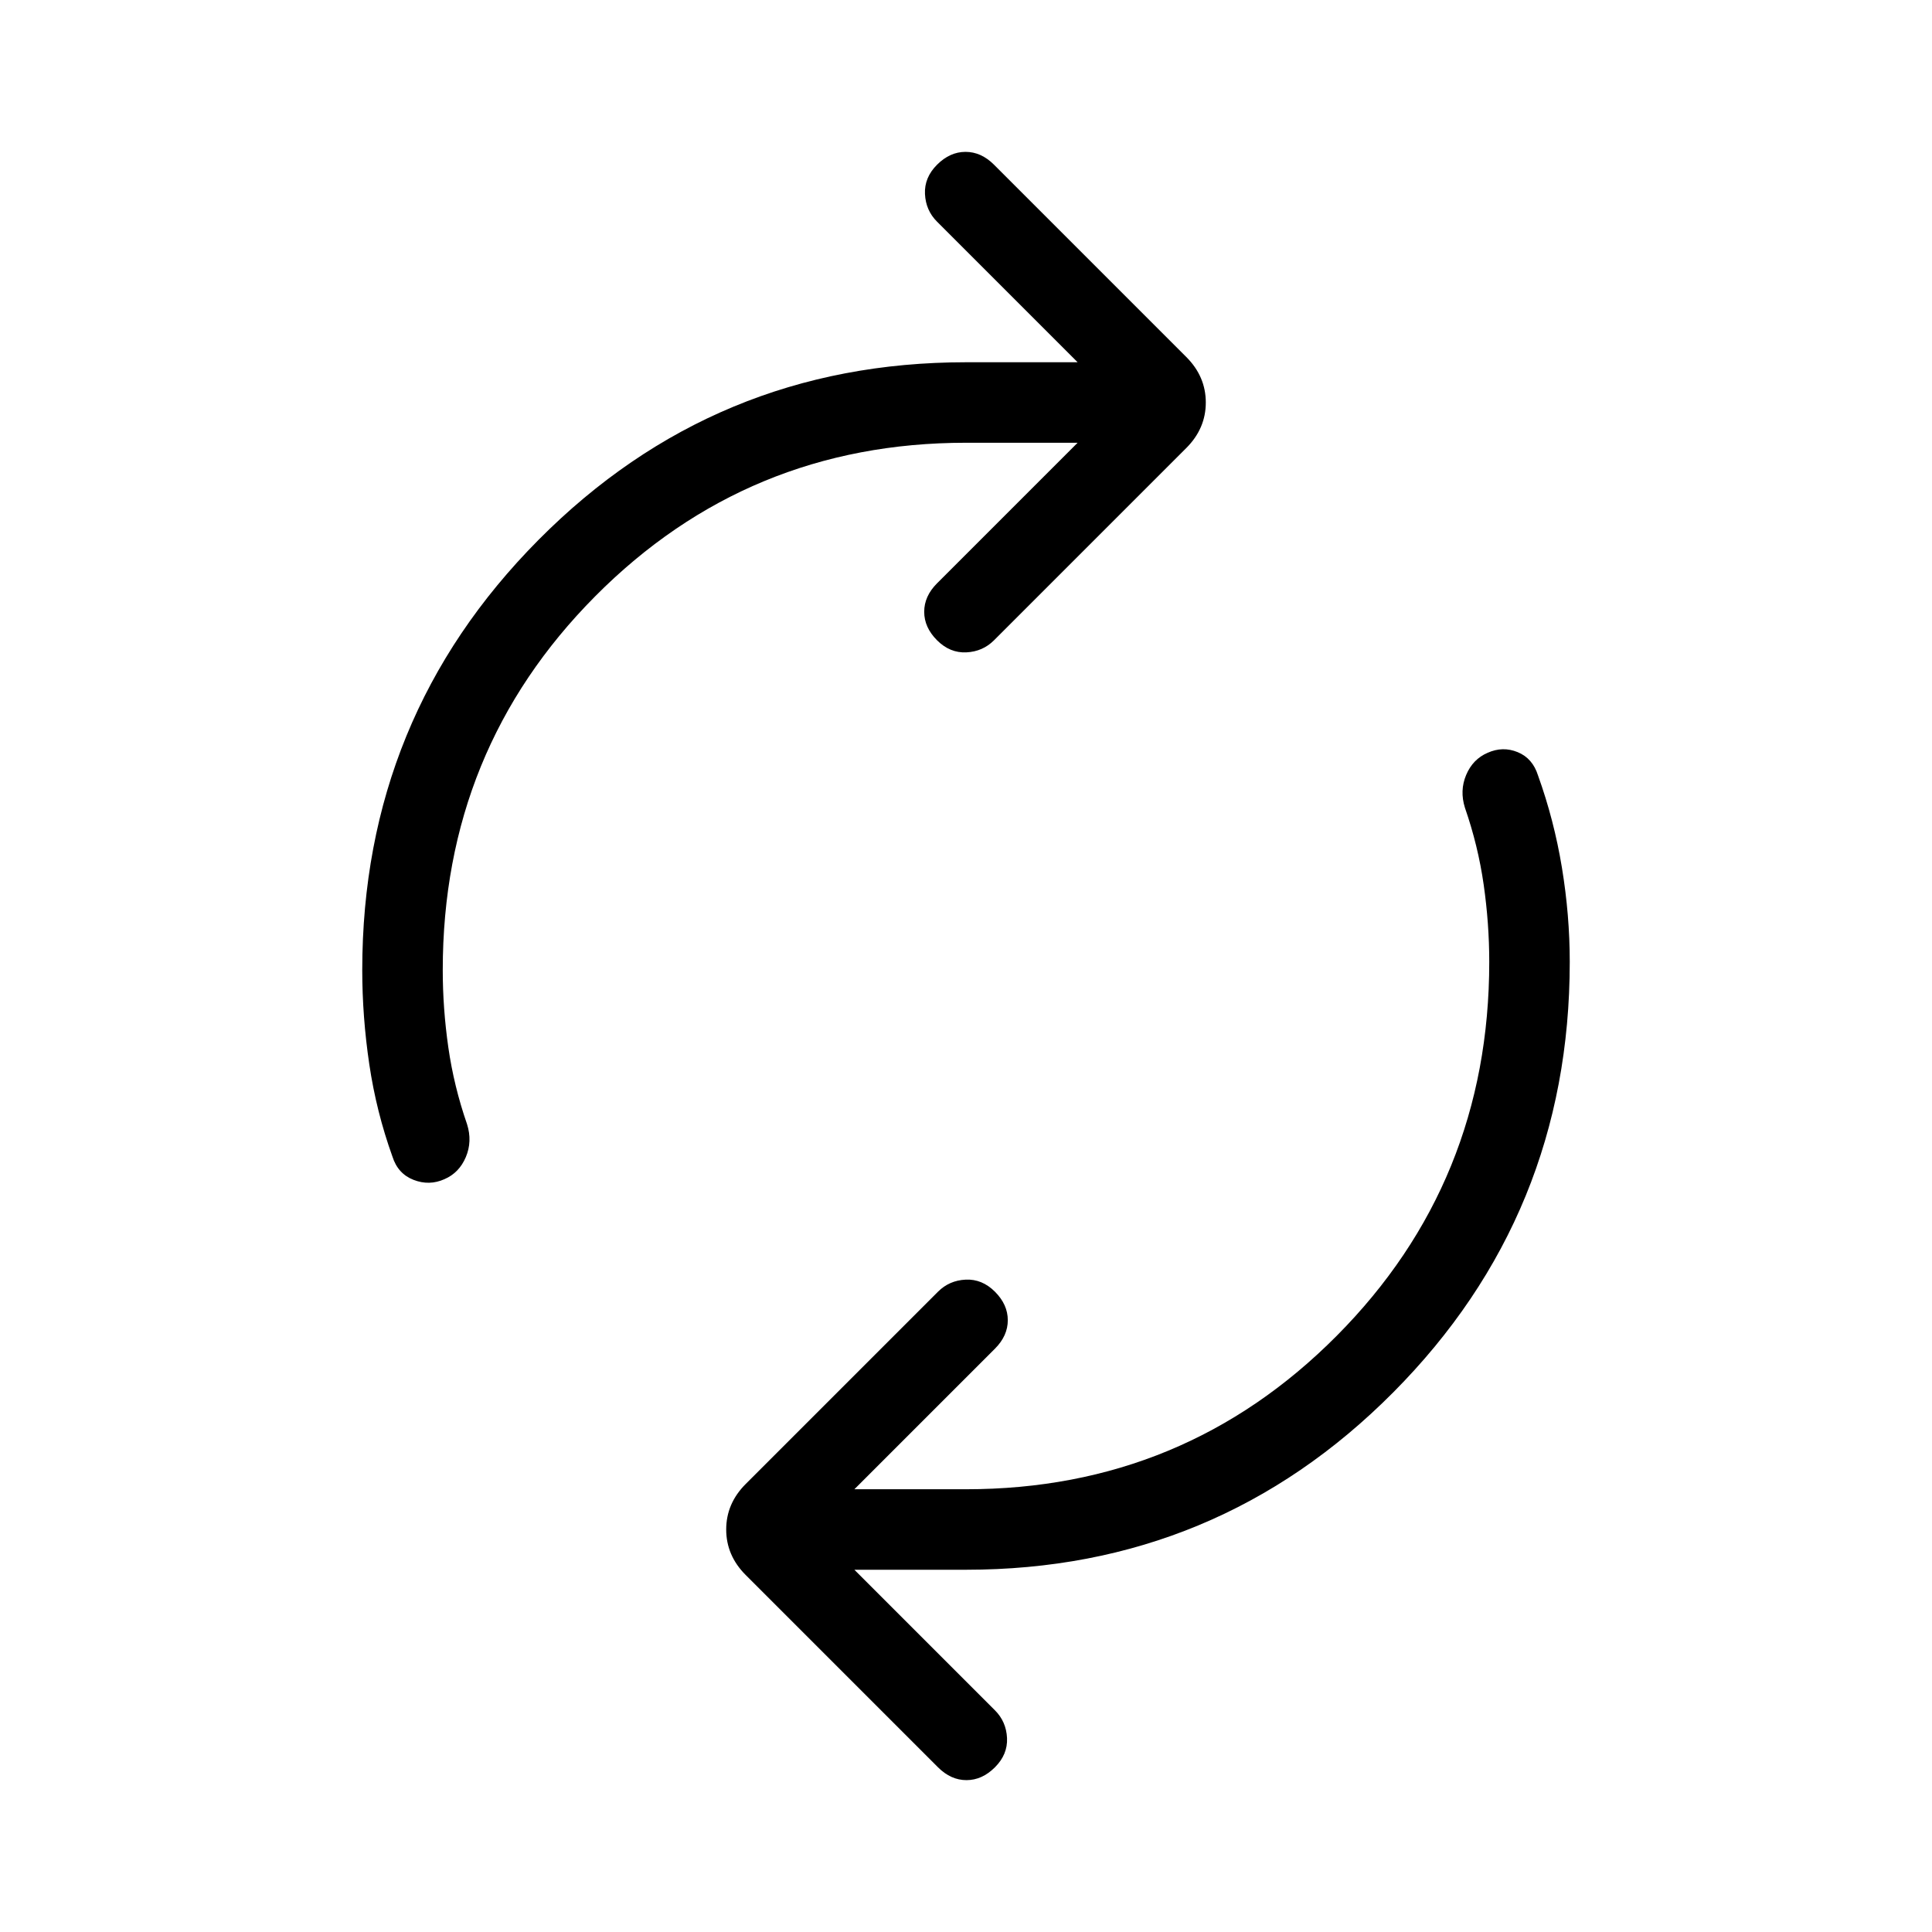
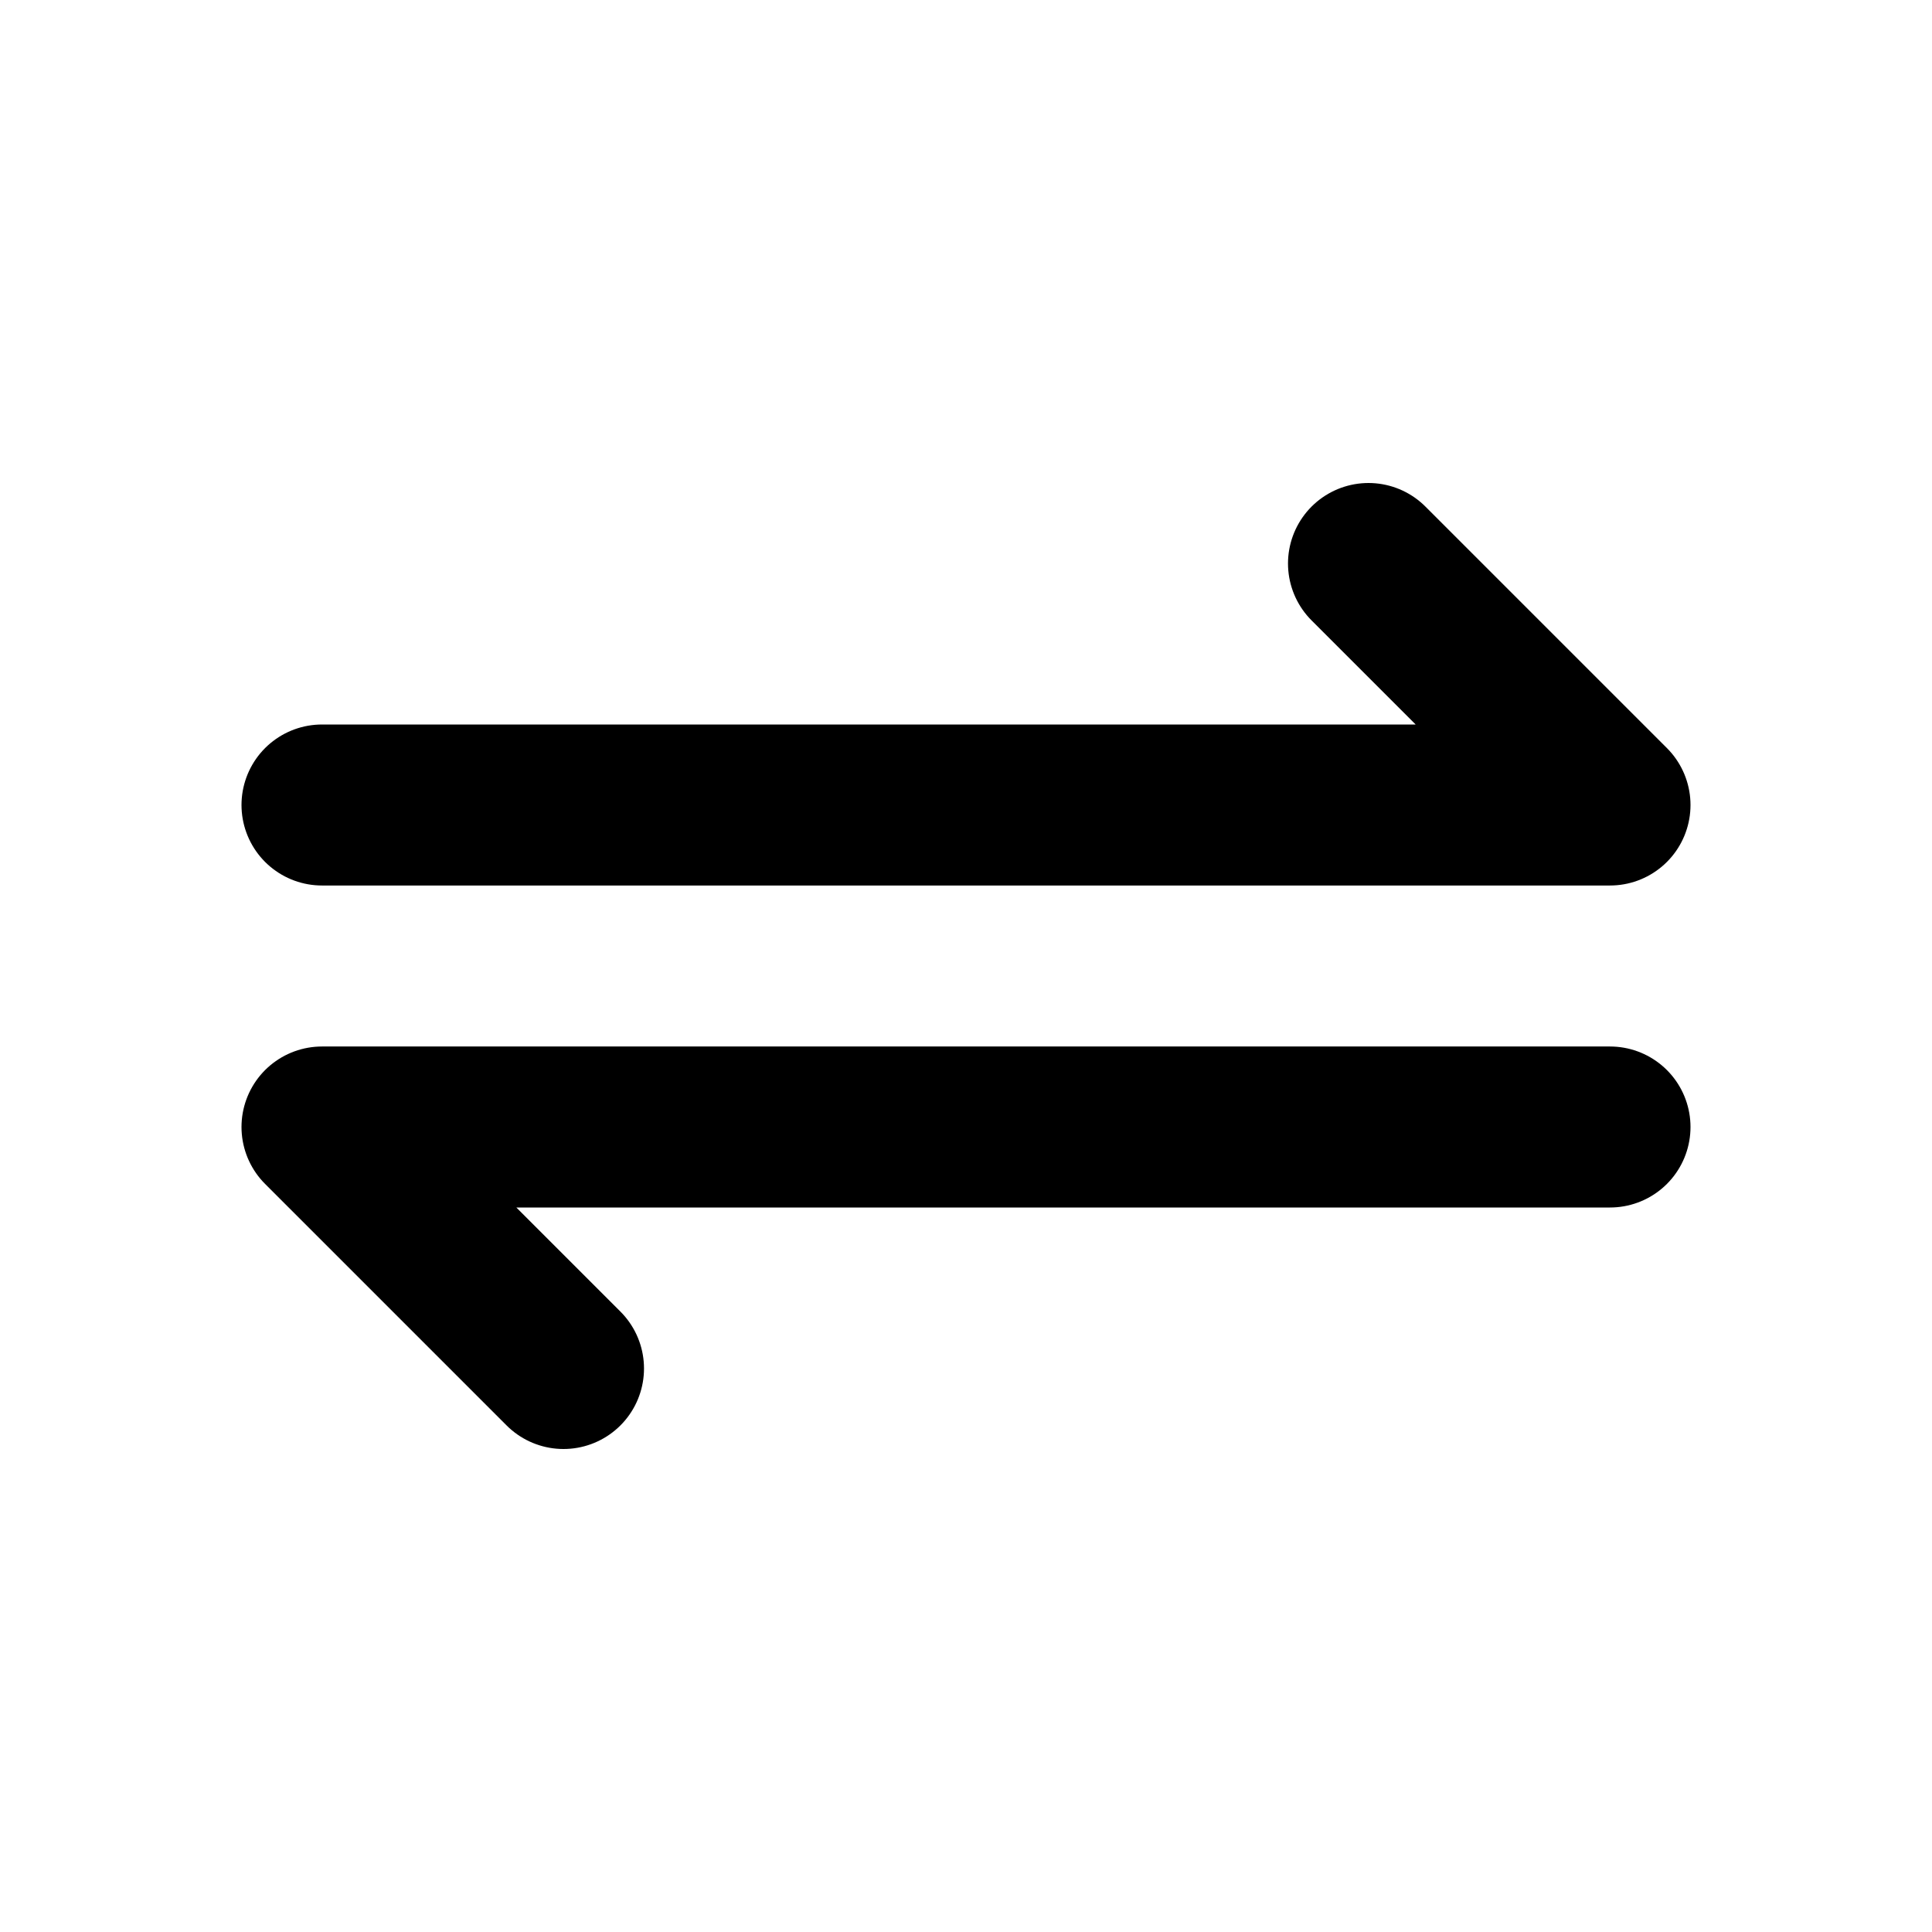
- <svg xmlns="http://www.w3.org/2000/svg" height="24" viewBox="0 -960 960 960" width="24">
-   <path d="M220-478q0 19.077 2.769 38.423 2.77 19.346 9.308 38.192 2.692 8.539-.615 16.347-3.308 7.807-10.616 10.961-7.538 3.385-15.346.346-7.808-3.038-10.5-11.577-8-22.23-11.5-45.846Q180-454.769 180-478q0-125.539 87.615-213.769Q355.231-780 480-780h55.461l-69.846-69.846q-5.615-5.615-6-13.769-.384-8.154 6-14.539 6.385-6.385 14.154-6.385 7.77 0 14.154 6.385l95.539 95.539q9.692 9.692 9.692 22.615 0 12.923-9.692 22.615l-95.539 95.539q-5.615 5.615-13.769 6-8.154.385-14.539-6-6.384-6.385-6.384-14.154t6.384-14.154L535.461-740H480q-108.461 0-184.231 76.269Q220-587.461 220-478Zm520-4q0-19.077-2.769-38.423-2.77-19.346-9.308-38.192-2.692-8.539.615-16.347 3.308-7.807 10.616-10.961 7.538-3.385 14.961-.346 7.424 3.038 10.116 11.577 8 22.23 11.884 45.846Q780-505.231 780-482q0 125.539-87.615 213.769Q604.769-180 480-180h-55.461l69.846 69.846q5.615 5.615 6 13.77.384 8.153-6 14.538-6.385 6.385-14.154 6.385-7.77 0-14.154-6.385l-95.539-95.539q-9.692-9.692-9.692-22.615 0-12.923 9.692-22.615l95.539-95.539q5.615-5.615 13.769-6 8.154-.385 14.539 6 6.384 6.385 6.384 14.154t-6.384 14.154L424.539-220H480q108.461 0 184.231-76.269Q740-372.539 740-482Z" />
+ <svg xmlns="http://www.w3.org/2000/svg" fill="#000000" width="800px" height="800px" viewBox="0 0 24 24" id="exchange" data-name="Flat Line" class="icon flat-line">
+   <polyline id="primary" points="7 17 4 14 20 14" style="fill: none; stroke: rgb(0, 0, 0); stroke-linecap: round; stroke-linejoin: round; stroke-width: 2;" />
+   <polyline id="primary-2" data-name="primary" points="17 7 20 10 4 10" style="fill: none; stroke: rgb(0, 0, 0); stroke-linecap: round; stroke-linejoin: round; stroke-width: 2;" />
</svg>
